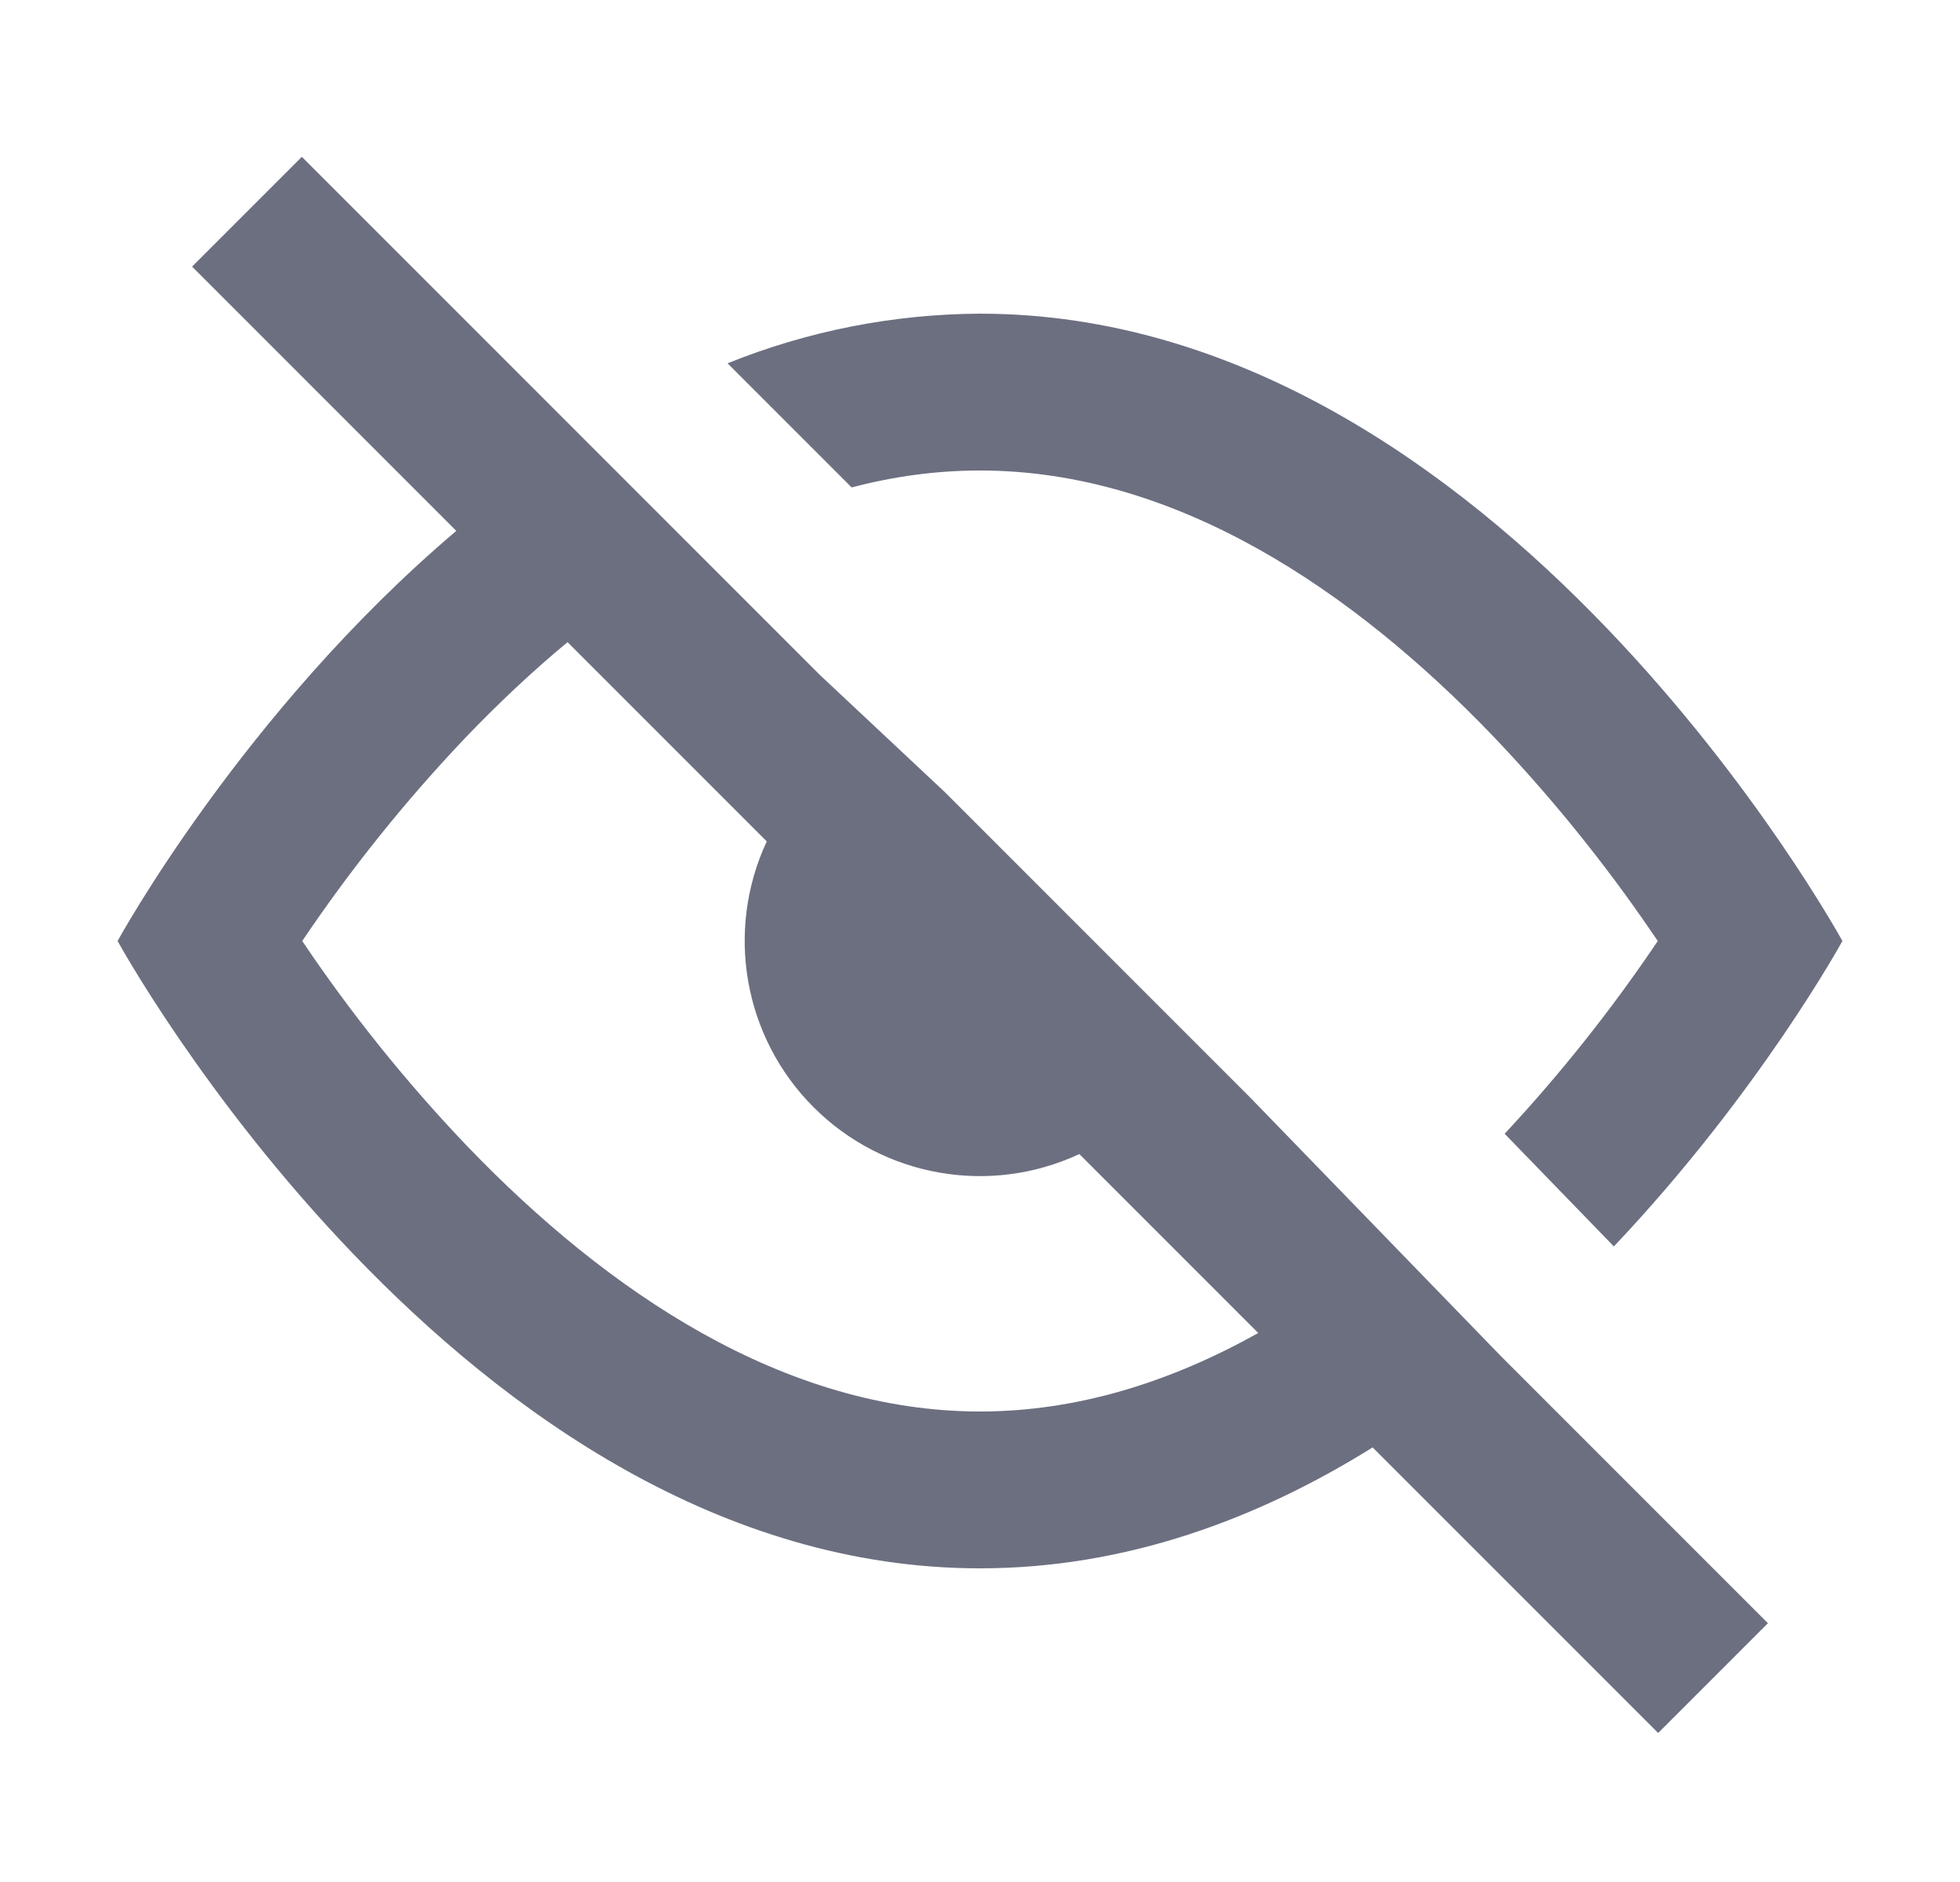
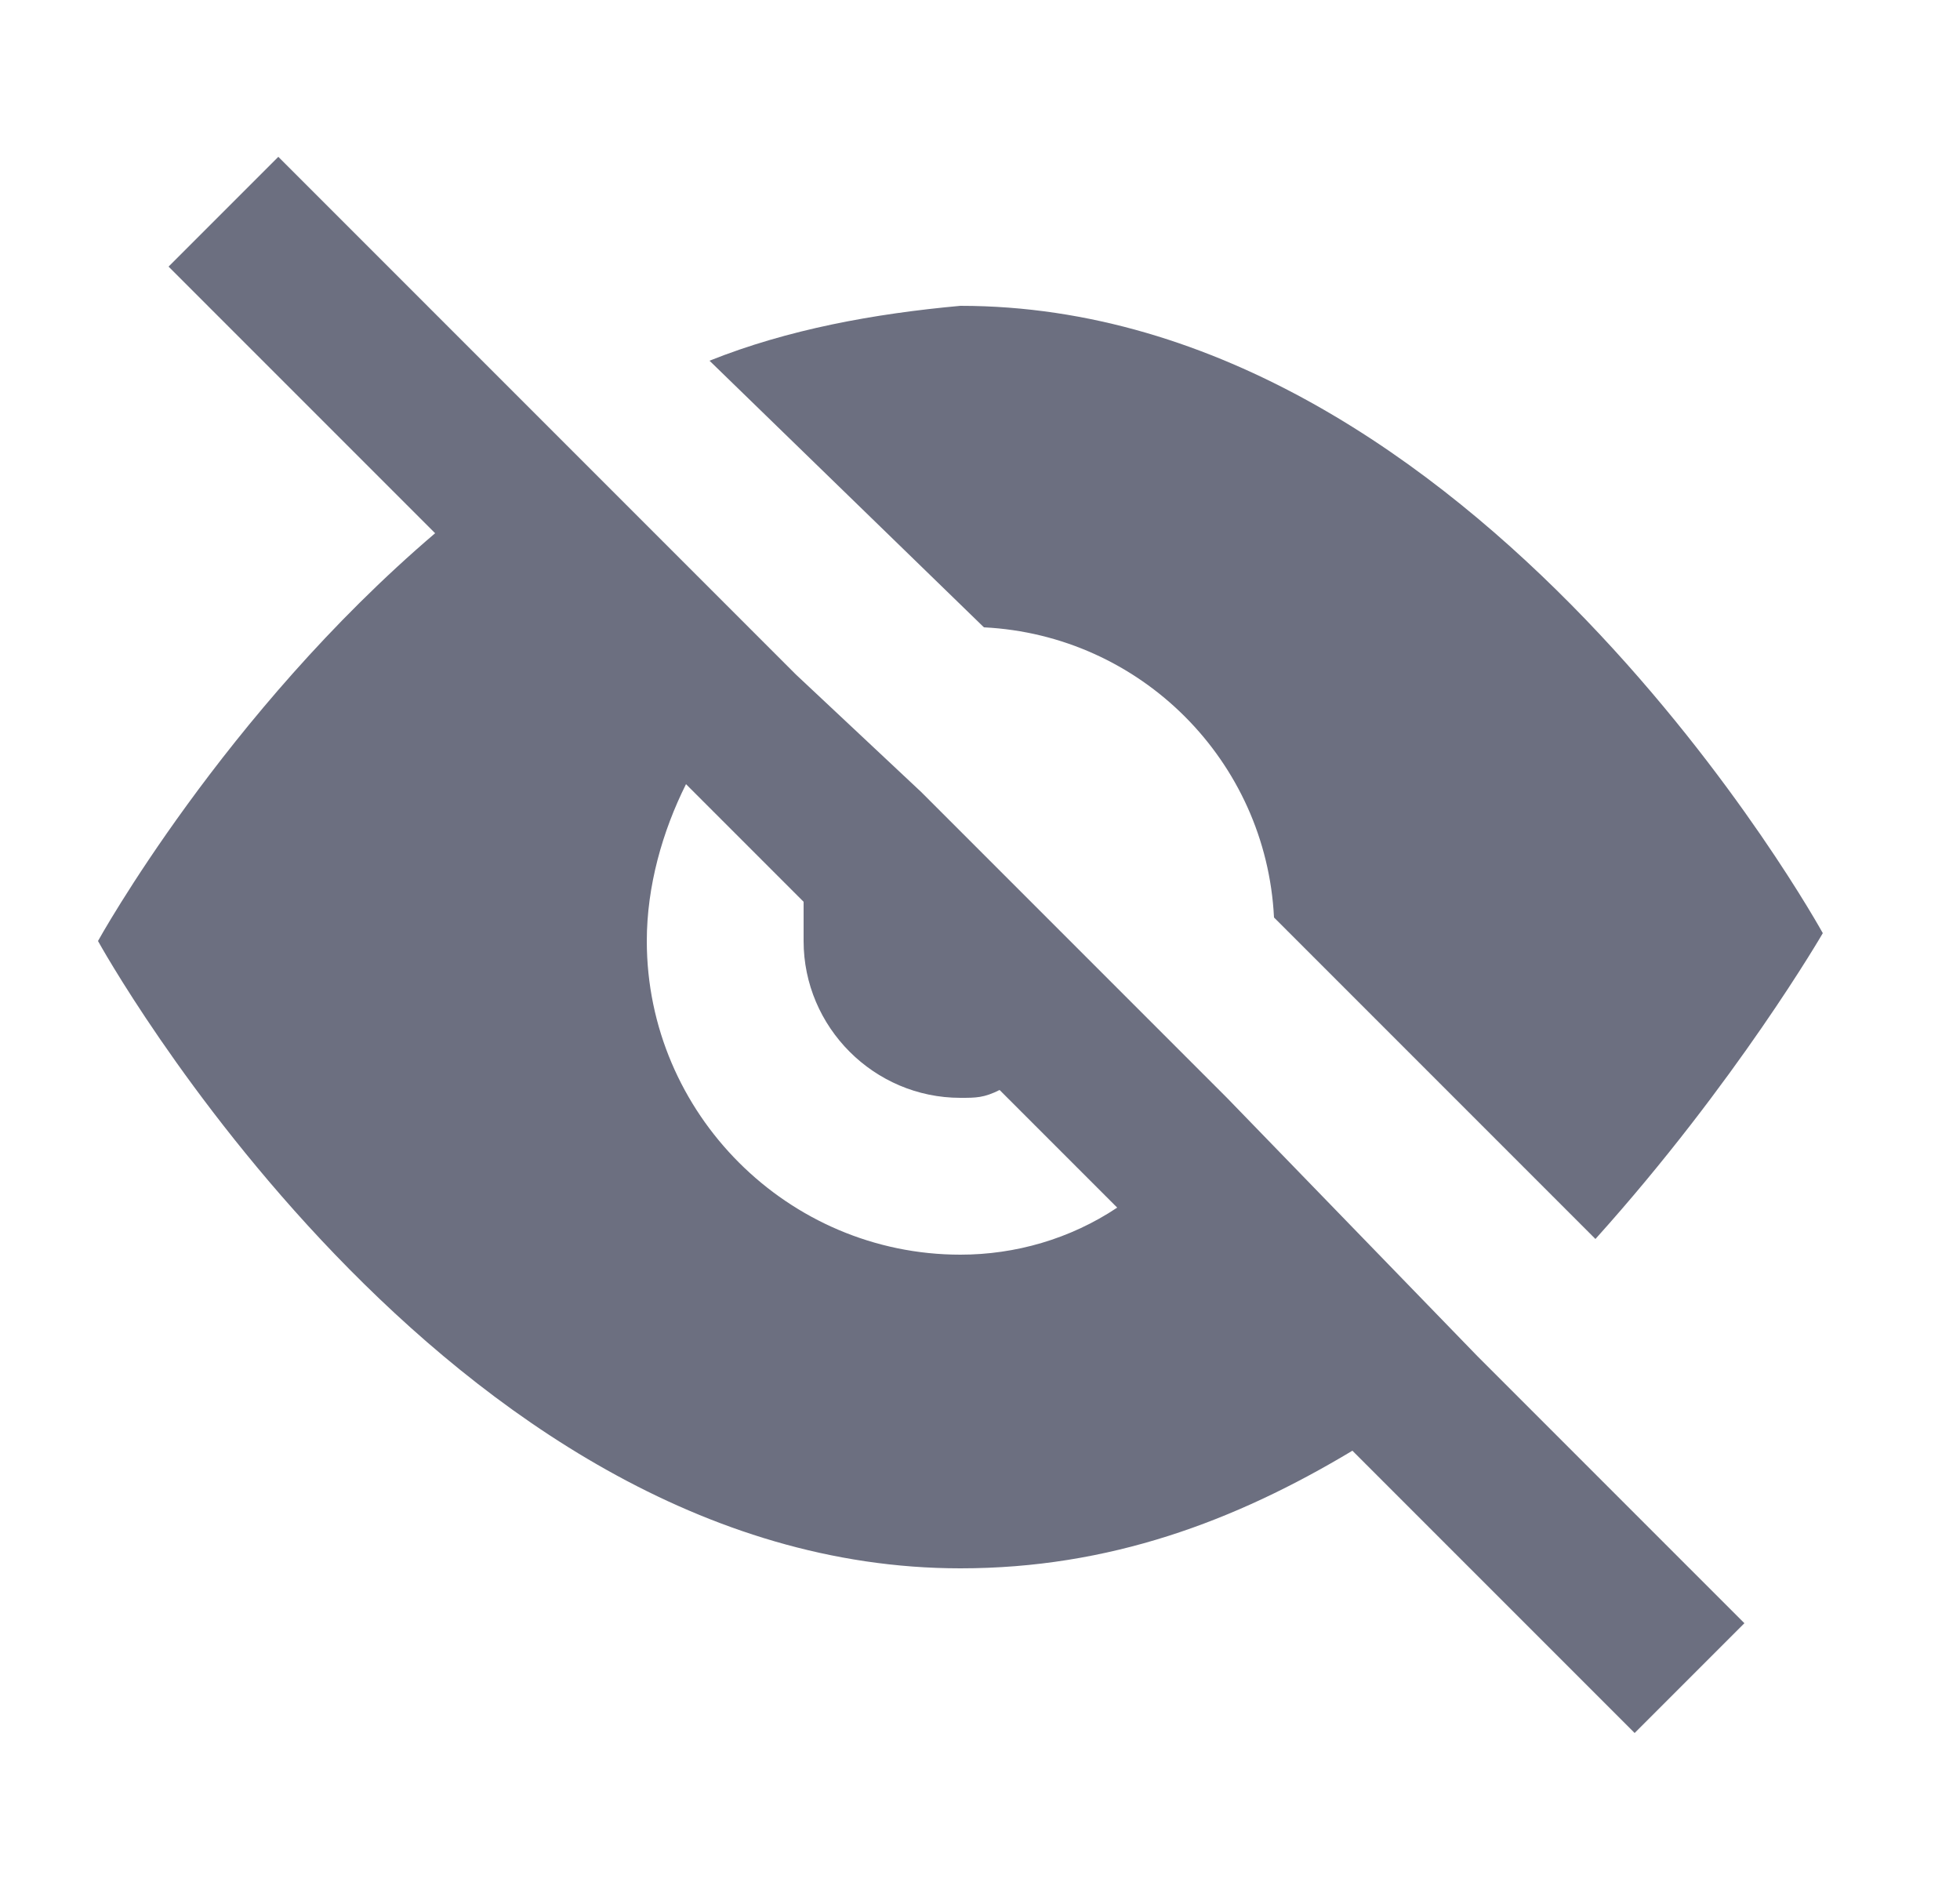
<svg xmlns="http://www.w3.org/2000/svg" width="25" height="24" fill="none" viewBox="0 0 25 24">
-   <path fill="#6C6F80" fill-rule="evenodd" d="m19.15 17.3-3.2-3.3-3.9-3.9-1.6-1.5L3.85 2l-1.4 1.4 3.37 3.37C3.094 9.08 1.5 12 1.5 12s4.373 8 11 8c1.863 0 3.549-.632 5.008-1.542L21.15 22.1l1.4-1.4-3.4-3.4Zm-3.101-.301C14.946 17.616 13.753 18 12.5 18c-2.499 0-4.757-1.527-6.543-3.386A19.762 19.762 0 0 1 3.855 12a19.893 19.893 0 0 1 2.102-2.614c.404-.42.832-.824 1.282-1.197L9.78 10.73a3 3 0 0 0 3.987 3.987l2.28 2.28Z" clip-rule="evenodd" />
-   <path fill="#6C6F80" d="M23.5 12s-1.055 1.93-2.915 3.895l-1.393-1.437A19.89 19.89 0 0 0 21.145 12l-.082-.12a19.777 19.777 0 0 0-2.02-2.494C17.257 7.527 15 6 12.5 6c-.559 0-1.105.076-1.637.216L9.28 4.633A8.722 8.722 0 0 1 12.5 4c6.627 0 11 8 11 8Z" />
+   <path fill="#6C6F80" d="M12.55 8c2 .1 3.6 1.7 3.7 3.7l4.1 4.1c1.8-2 2.9-3.9 2.9-3.9s-4.4-8-11-8c-1.1.1-2.2.3-3.2.7l3.5 3.4Zm6.3 9.3-3.2-3.3-3.9-3.9-1.6-1.5L3.55 2l-1.4 1.4 3.4 3.4c-2.7 2.3-4.3 5.2-4.3 5.2s4.4 8 11 8c1.9 0 3.5-.6 5-1.5l3.6 3.6 1.4-1.4-3.4-3.4Zm-6.6-1.3c-2.2 0-4-1.8-4-4 0-.7.2-1.4.5-2l1.5 1.5v.5c0 1.1.9 2 2 2 .2 0 .3 0 .5-.1l1.5 1.5c-.6.4-1.3.6-2 .6Z" />
</svg>
